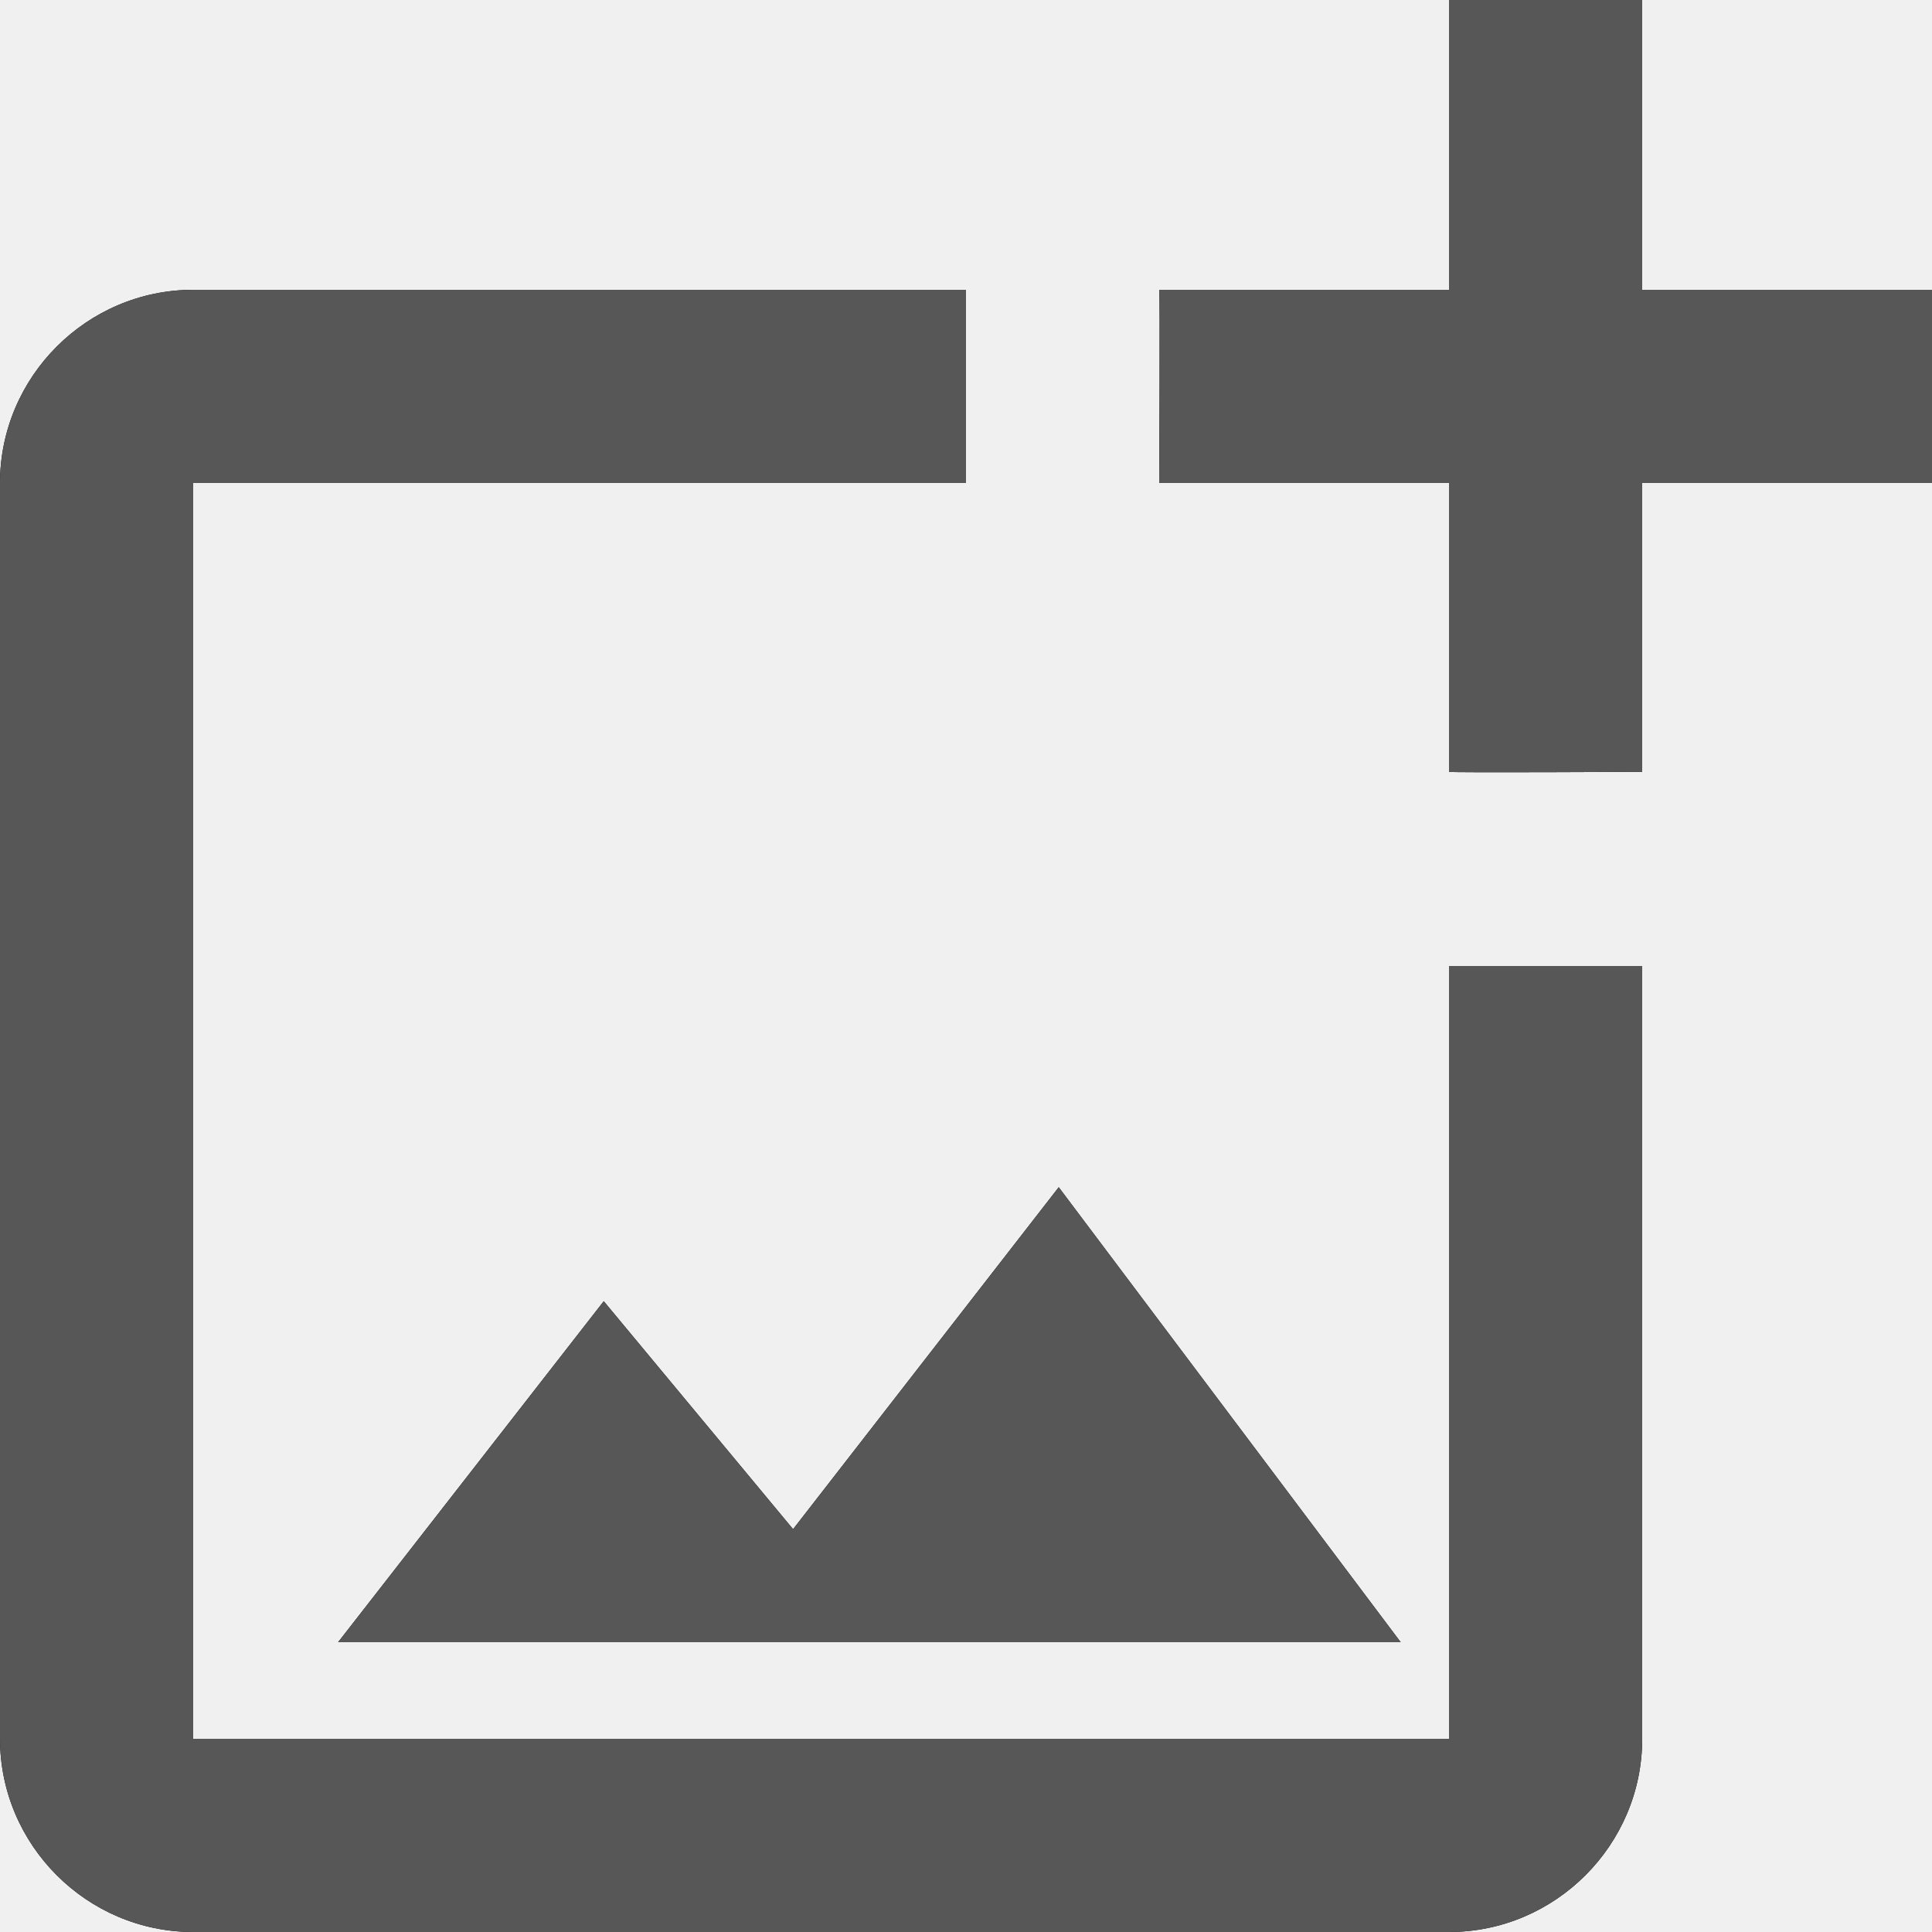
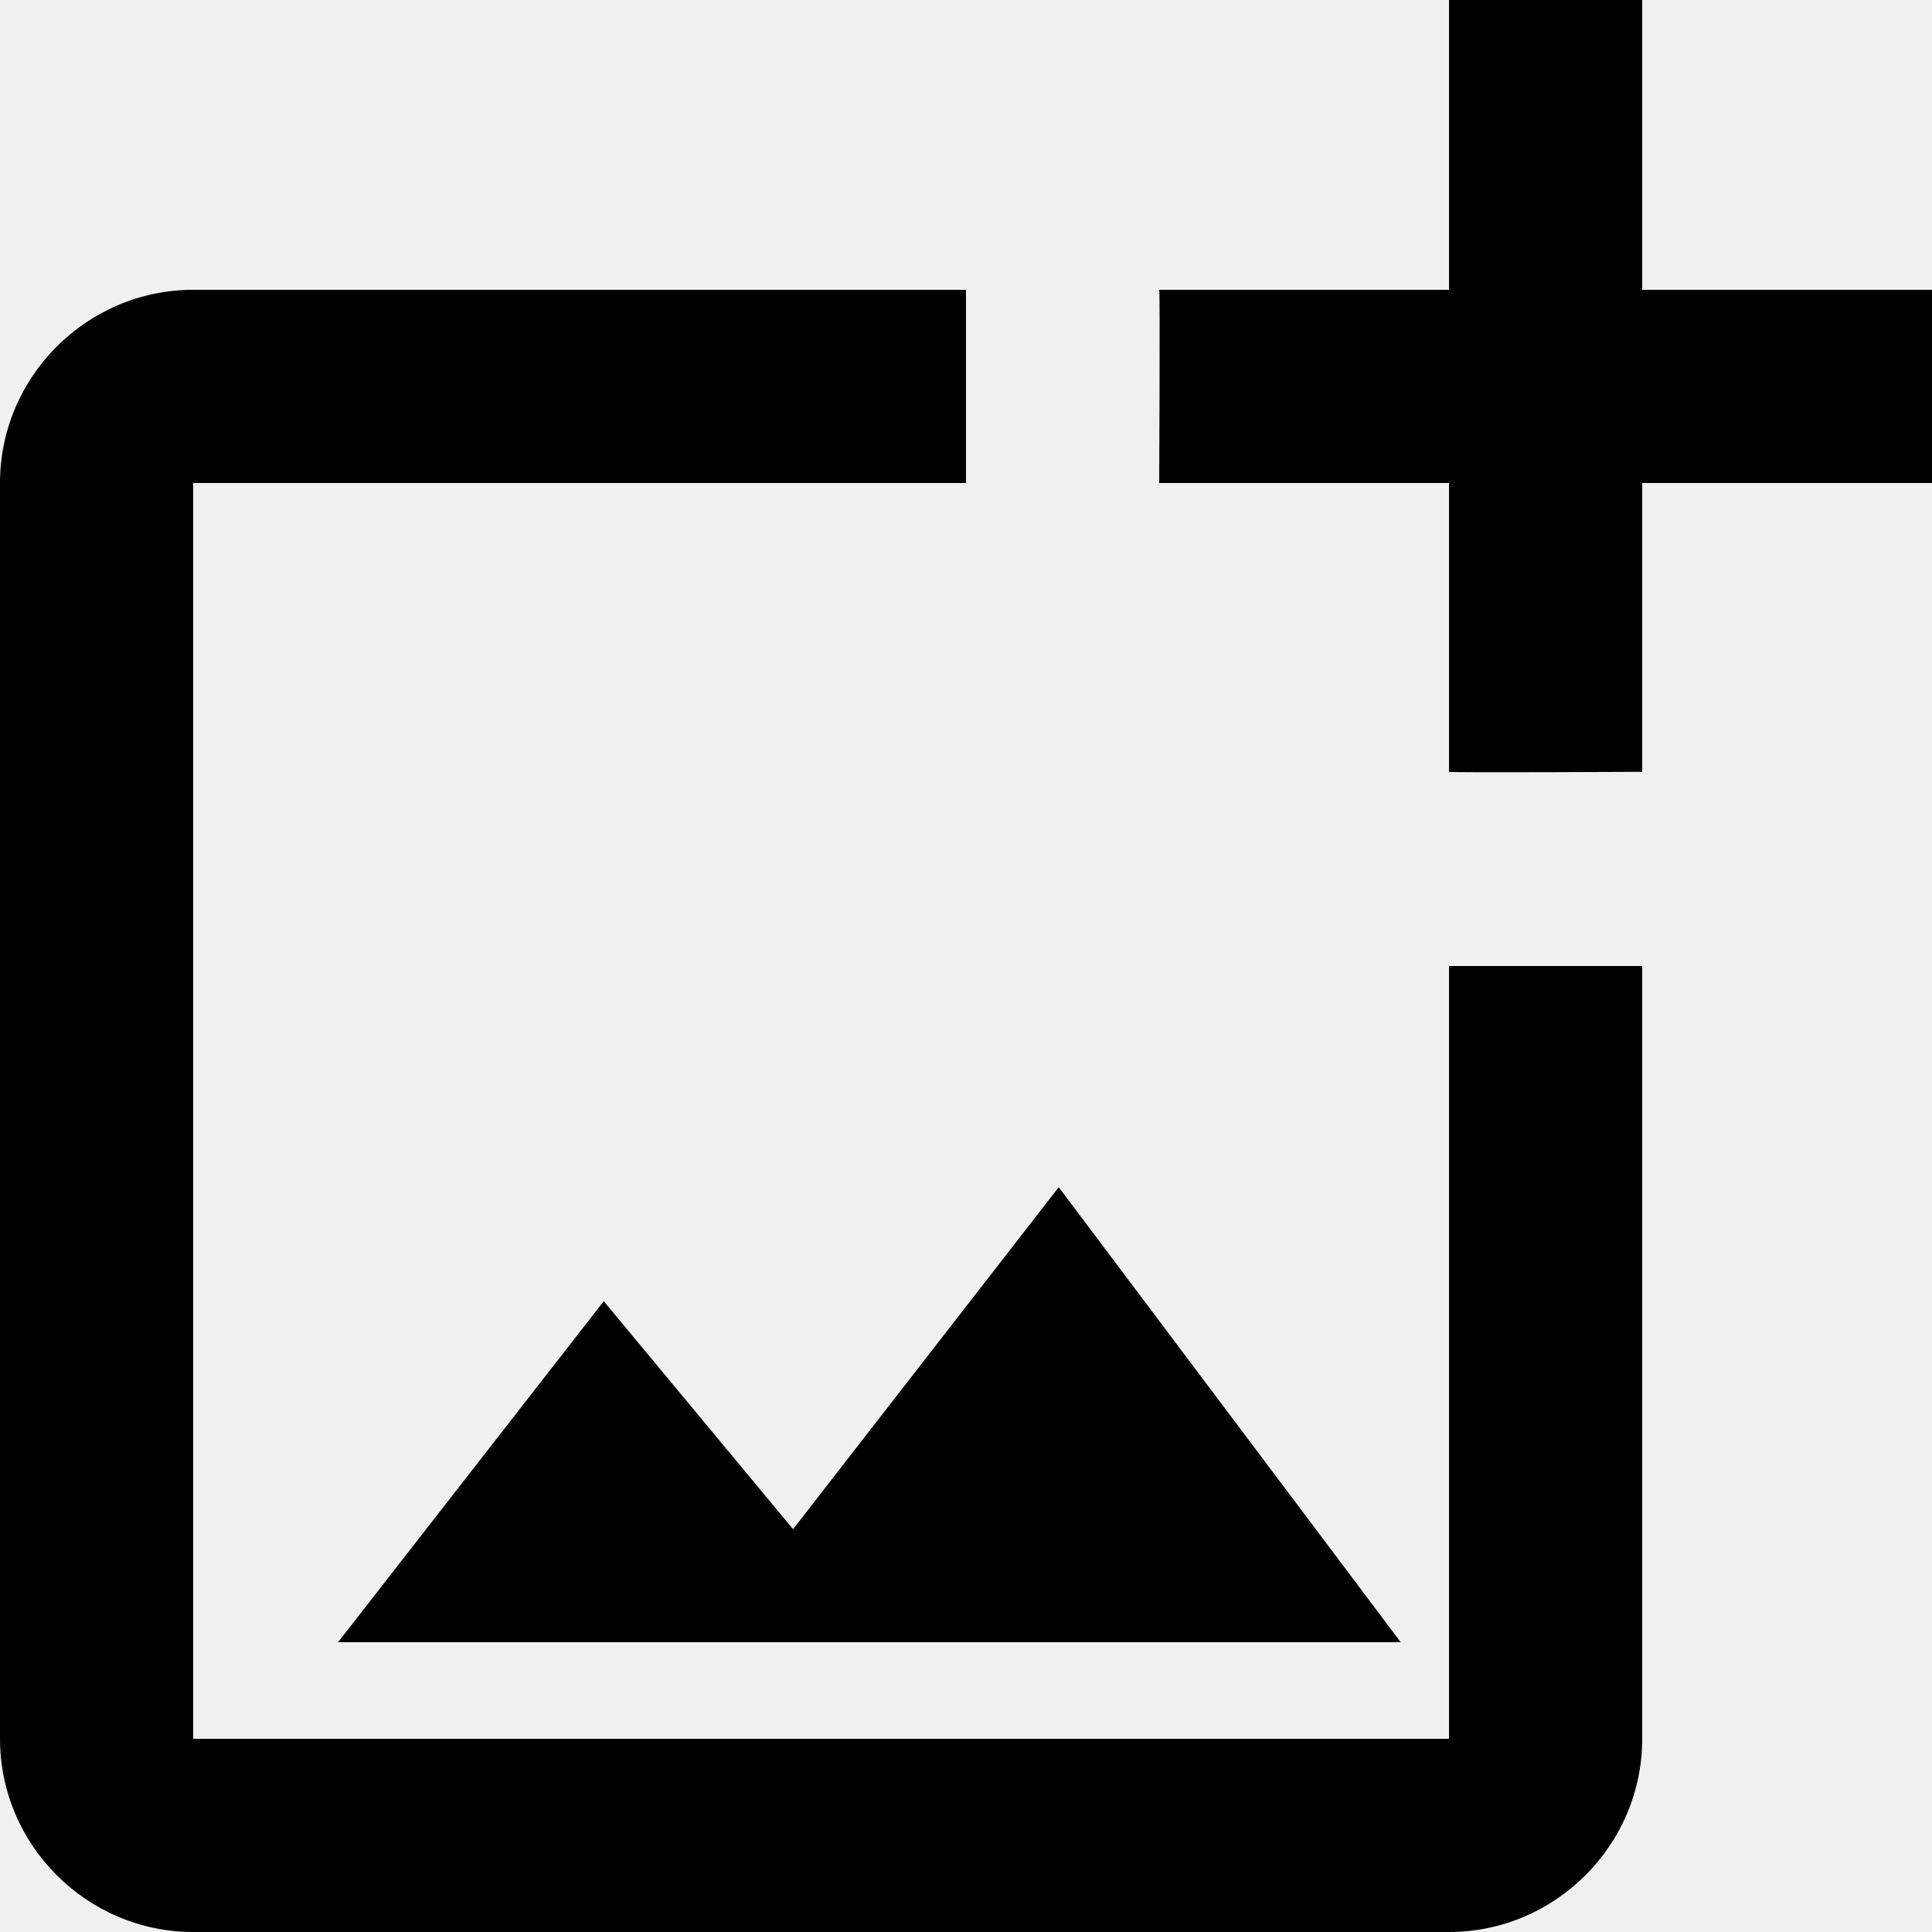
- <svg xmlns="http://www.w3.org/2000/svg" xmlns:xlink="http://www.w3.org/1999/xlink" width="20" height="20">
-   <defs>
-     <path d="M15 18H2V5h8V3H2C.9 3 0 3.9 0 5v13c0 1.1.9 2 2 2h13c1.1 0 2-.9 2-2v-8h-2v8zm-6.79-2.17l-1.96-2.36L3.5 17h11l-3.54-4.71-2.75 3.54zM17 3V0h-2v3h-3c.01.01 0 2 0 2h3v2.99c.01.01 2 0 2 0V5h3V3h-3z" id="a" />
-   </defs>
-   <g fill="none" fill-rule="evenodd">
-     <mask id="b" fill="#fff">
-       <use xlink:href="#a" />
-     </mask>
-     <use fill="#000" fill-rule="nonzero" xlink:href="#a" />
-     <g mask="url(#b)" fill="#575757">
-       <path d="M0 0h20v20H0z" />
-     </g>
-   </g>
+ <svg xmlns="http://www.w3.org/2000/svg" width="20" height="20">
+   <path d="M15 18H2V5h8V3H2C.9 3 0 3.9 0 5v13c0 1.1.9 2 2 2h13c1.1 0 2-.9 2-2v-8h-2v8zm-6.79-2.17l-1.96-2.36L3.5 17h11l-3.54-4.71-2.75 3.54zM17 3V0h-2v3h-3c.01.01 0 2 0 2h3v2.99c.01.01 2 0 2 0V5h3V3h-3z" />
</svg>
